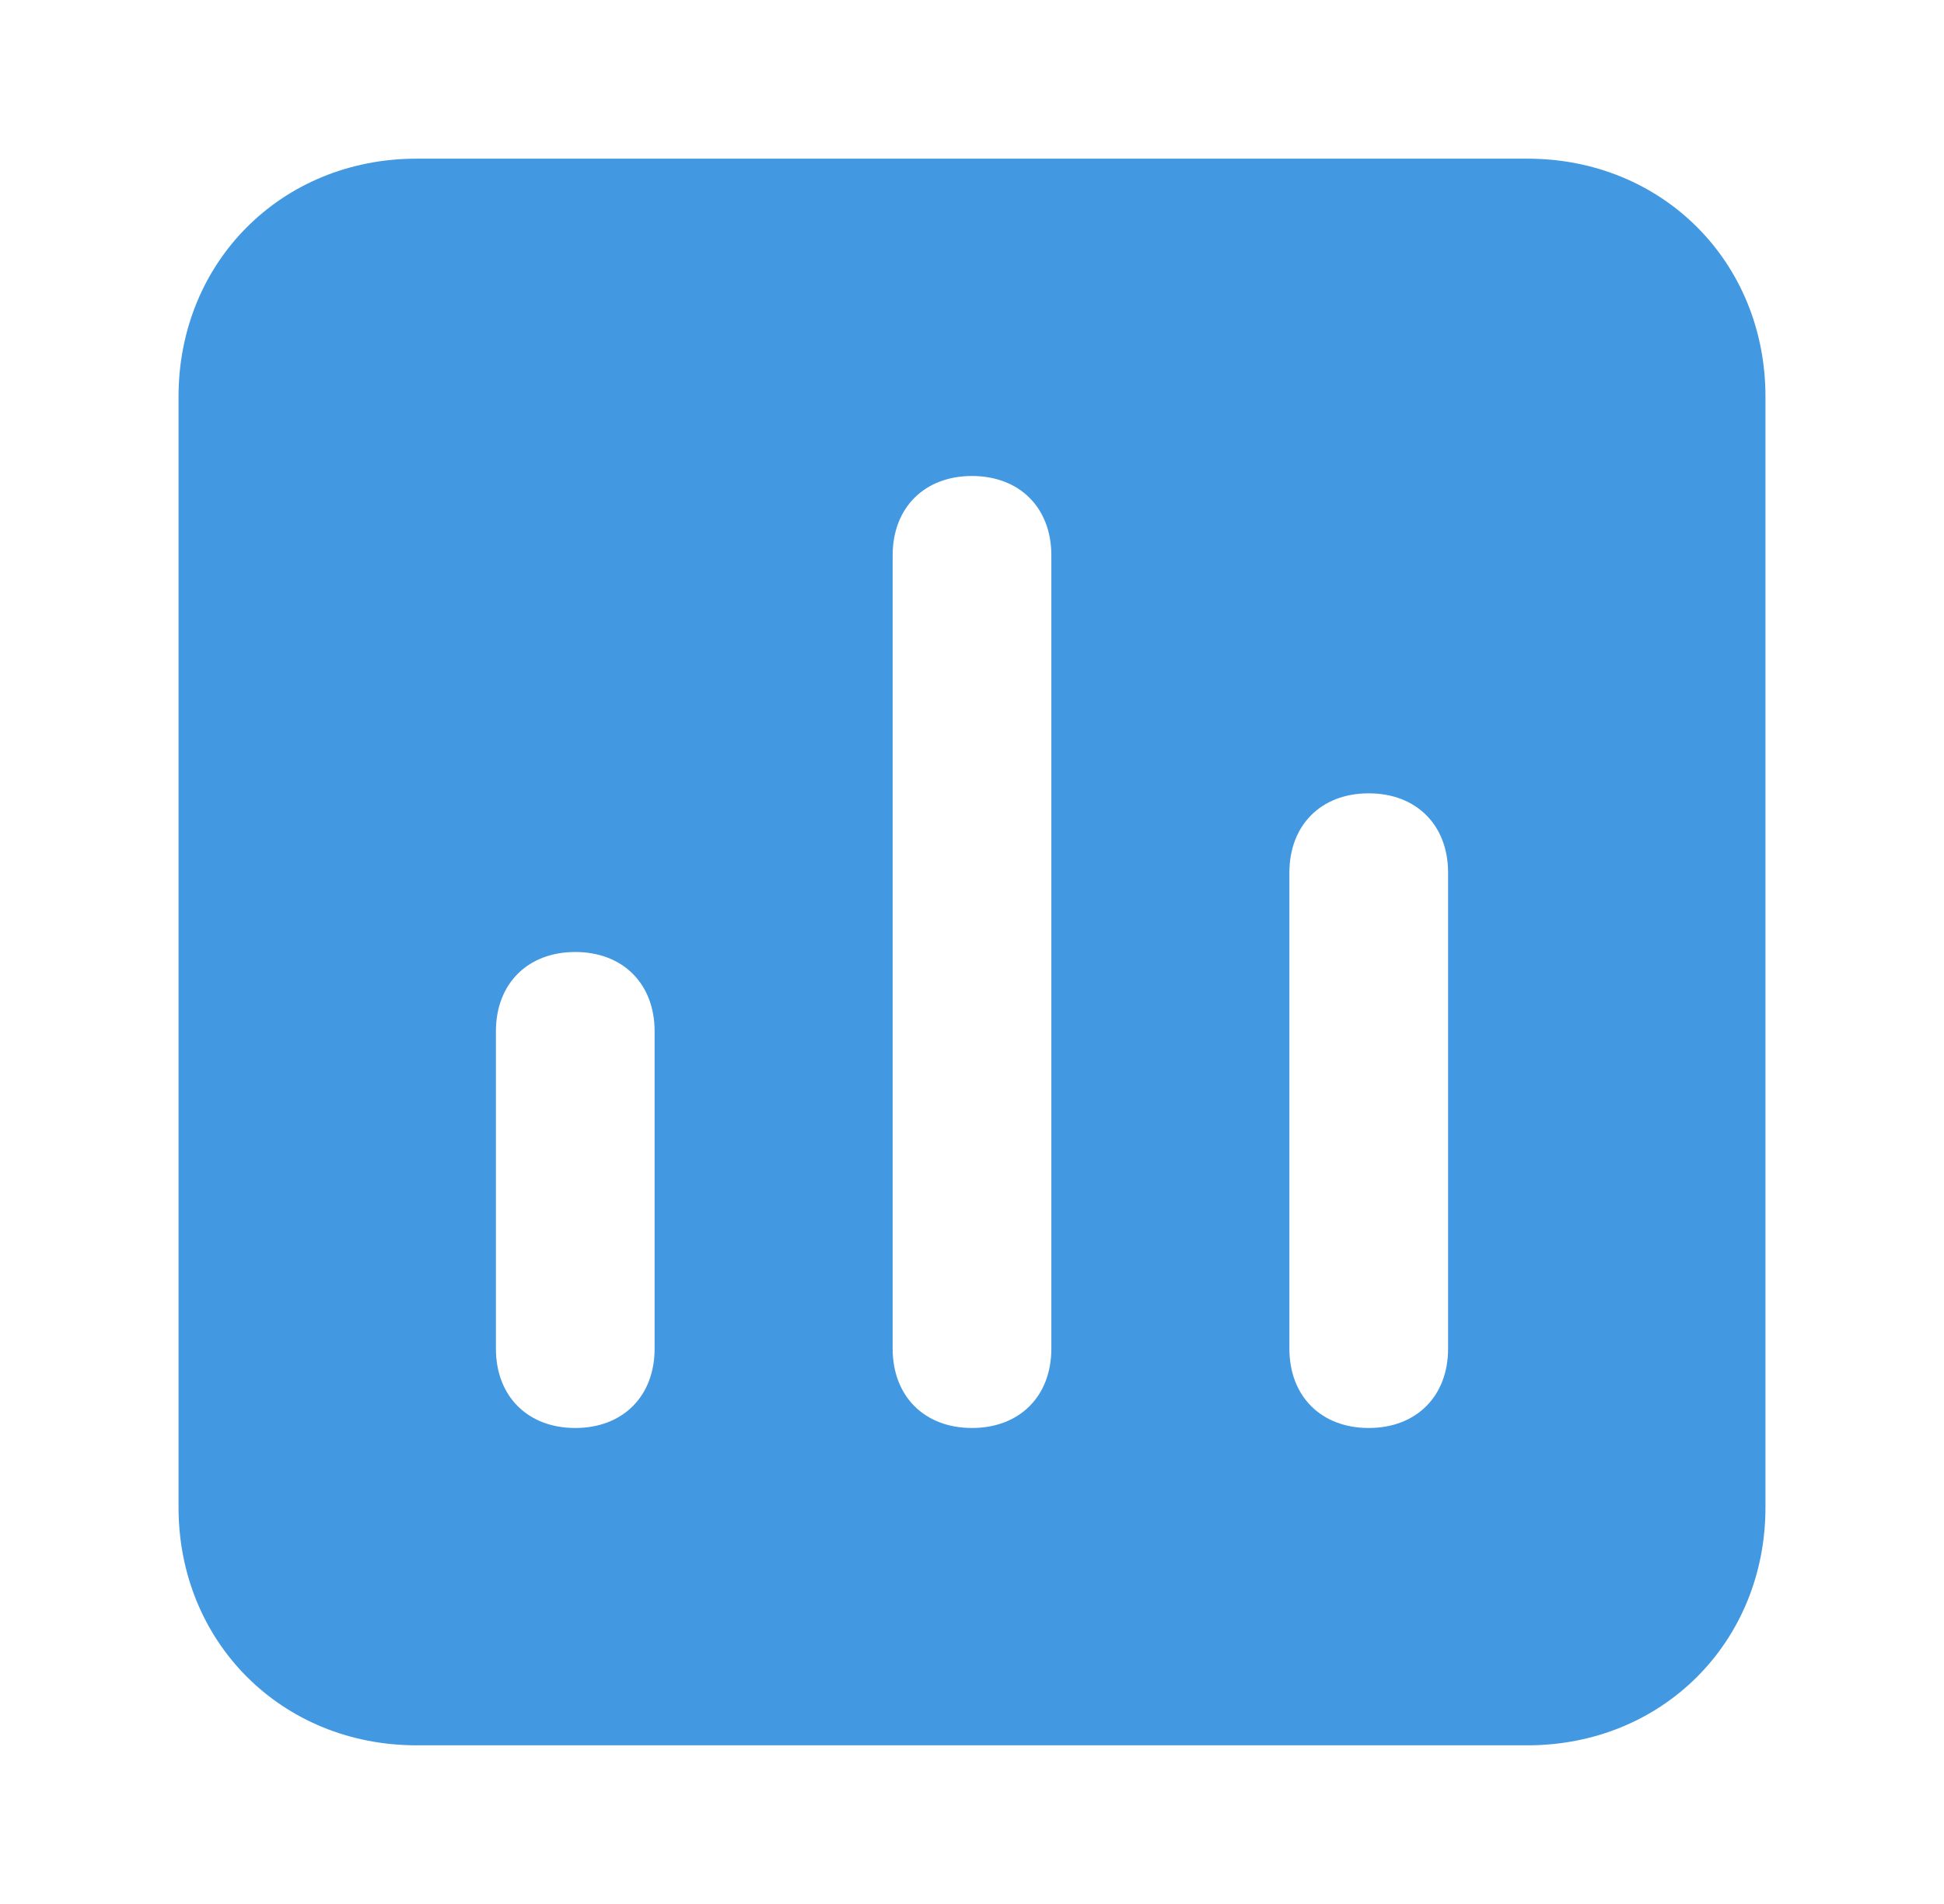
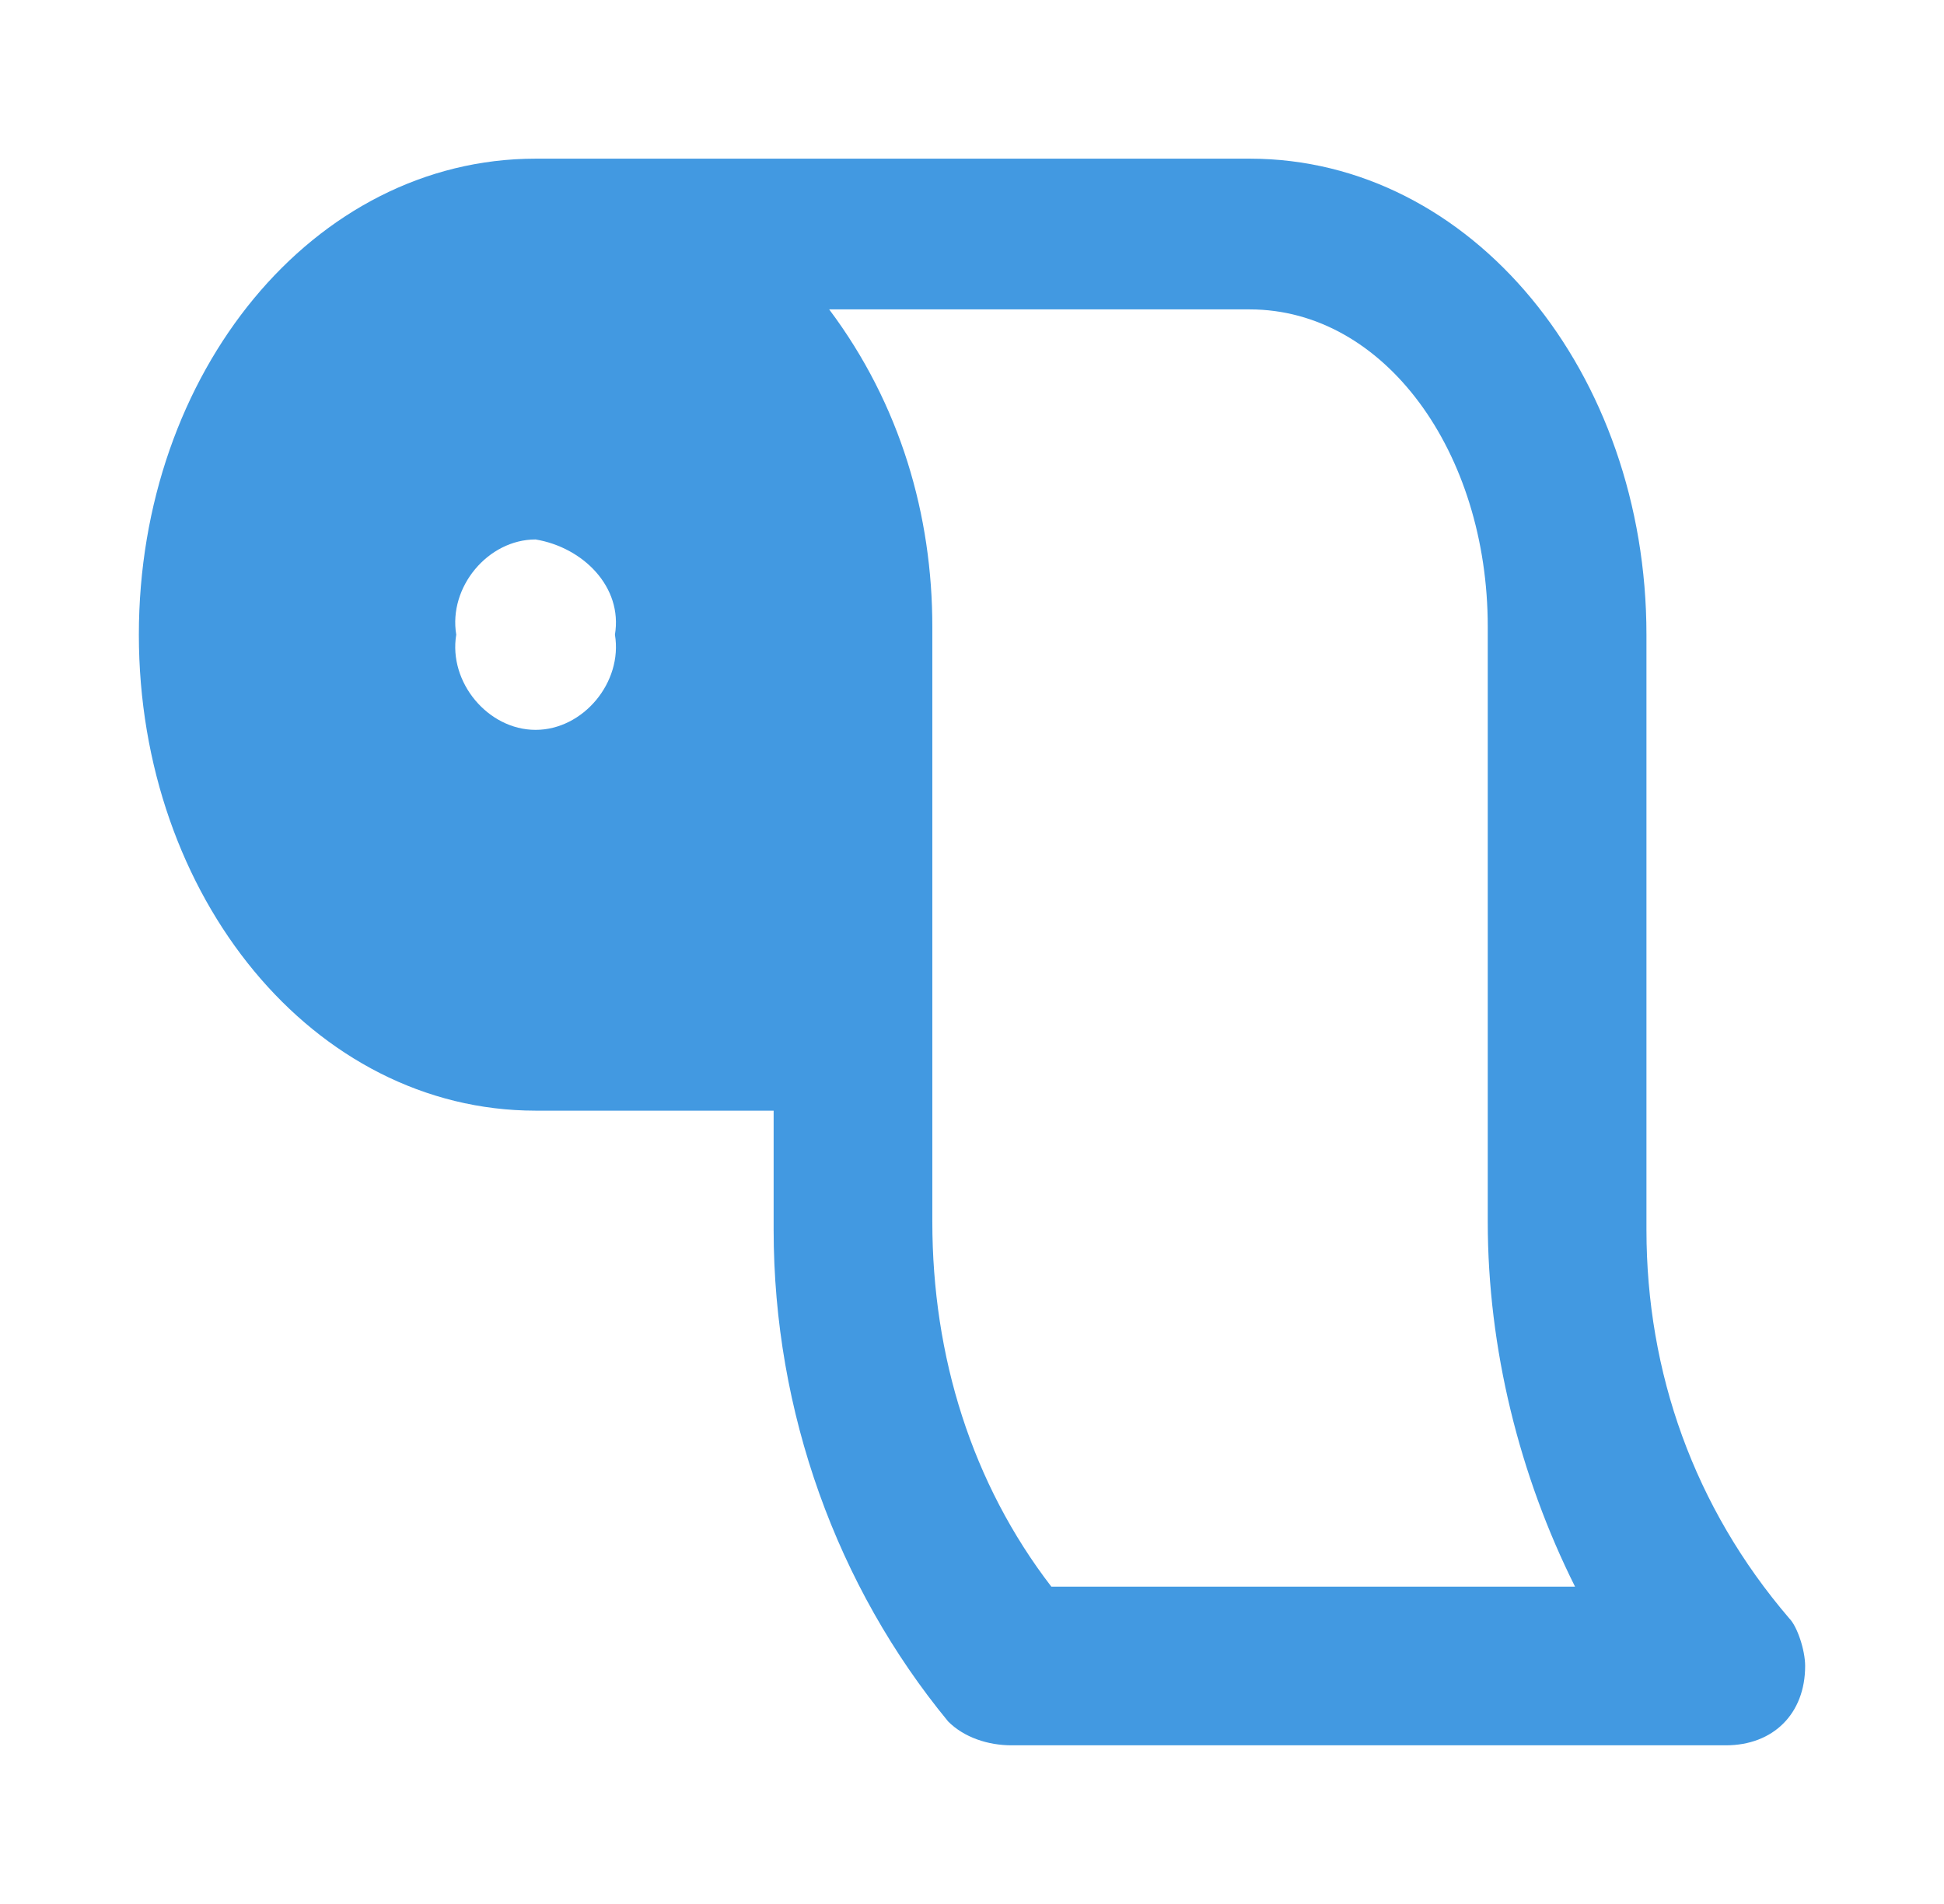
<svg xmlns="http://www.w3.org/2000/svg" width="49" height="48" viewBox="0 0 49 48" fill="none">
-   <path d="M38.5 4L10.5 4C7.1 4 4.5 6.6 4.5 10L4.5 38C4.5 41.4 7.1 44 10.5 44H38.5C41.9 44 44.5 41.4 44.5 38V10C44.5 6.6 41.9 4 38.5 4ZM16.5 34C16.5 35.2 15.7 36 14.5 36C13.3 36 12.5 35.2 12.5 34V26C12.5 24.8 13.3 24 14.5 24C15.7 24 16.5 24.8 16.5 26V34ZM26.5 34C26.5 35.2 25.7 36 24.5 36C23.3 36 22.5 35.2 22.5 34V14C22.5 12.8 23.3 12 24.5 12C25.7 12 26.5 12.8 26.5 14V34ZM36.5 34C36.5 35.2 35.7 36 34.5 36C33.3 36 32.5 35.2 32.5 34V22C32.5 20.8 33.3 20 34.5 20C35.7 20 36.5 20.8 36.5 22V34Z" fill="#4299E1" />
+   <path d="M45.1 40.8C42.7 38 41.5 34.6 41.5 31V16C41.5 9.4 37.1 4 31.5 4L13.5 4C7.9 4 3.5 9.4 3.5 16C3.5 22.6 7.9 28 13.5 28H19.5V31C19.5 35.6 21.1 40 23.9 43.4C24.3 43.8 24.9 44 25.5 44H43.5C44.7 44 45.5 43.2 45.5 42C45.5 41.6 45.3 41 45.1 40.8ZM13.5 18.4C12.3 18.4 11.3 17.2 11.5 16C11.3 14.8 12.3 13.6 13.5 13.6C14.7 13.8 15.7 14.8 15.5 16C15.7 17.2 14.7 18.4 13.5 18.4ZM26.5 40C24.5 37.4 23.5 34.2 23.5 30.8V16.8V16.6C23.5 16.4 23.5 16 23.5 15.8C23.5 13 22.7 10.2 20.9 7.8L31.5 7.8C34.9 7.8 37.5 11.4 37.5 15.8V30.8C37.5 34 38.3 37.2 39.7 40H26.5Z" fill="#4299E1" />
</svg>
